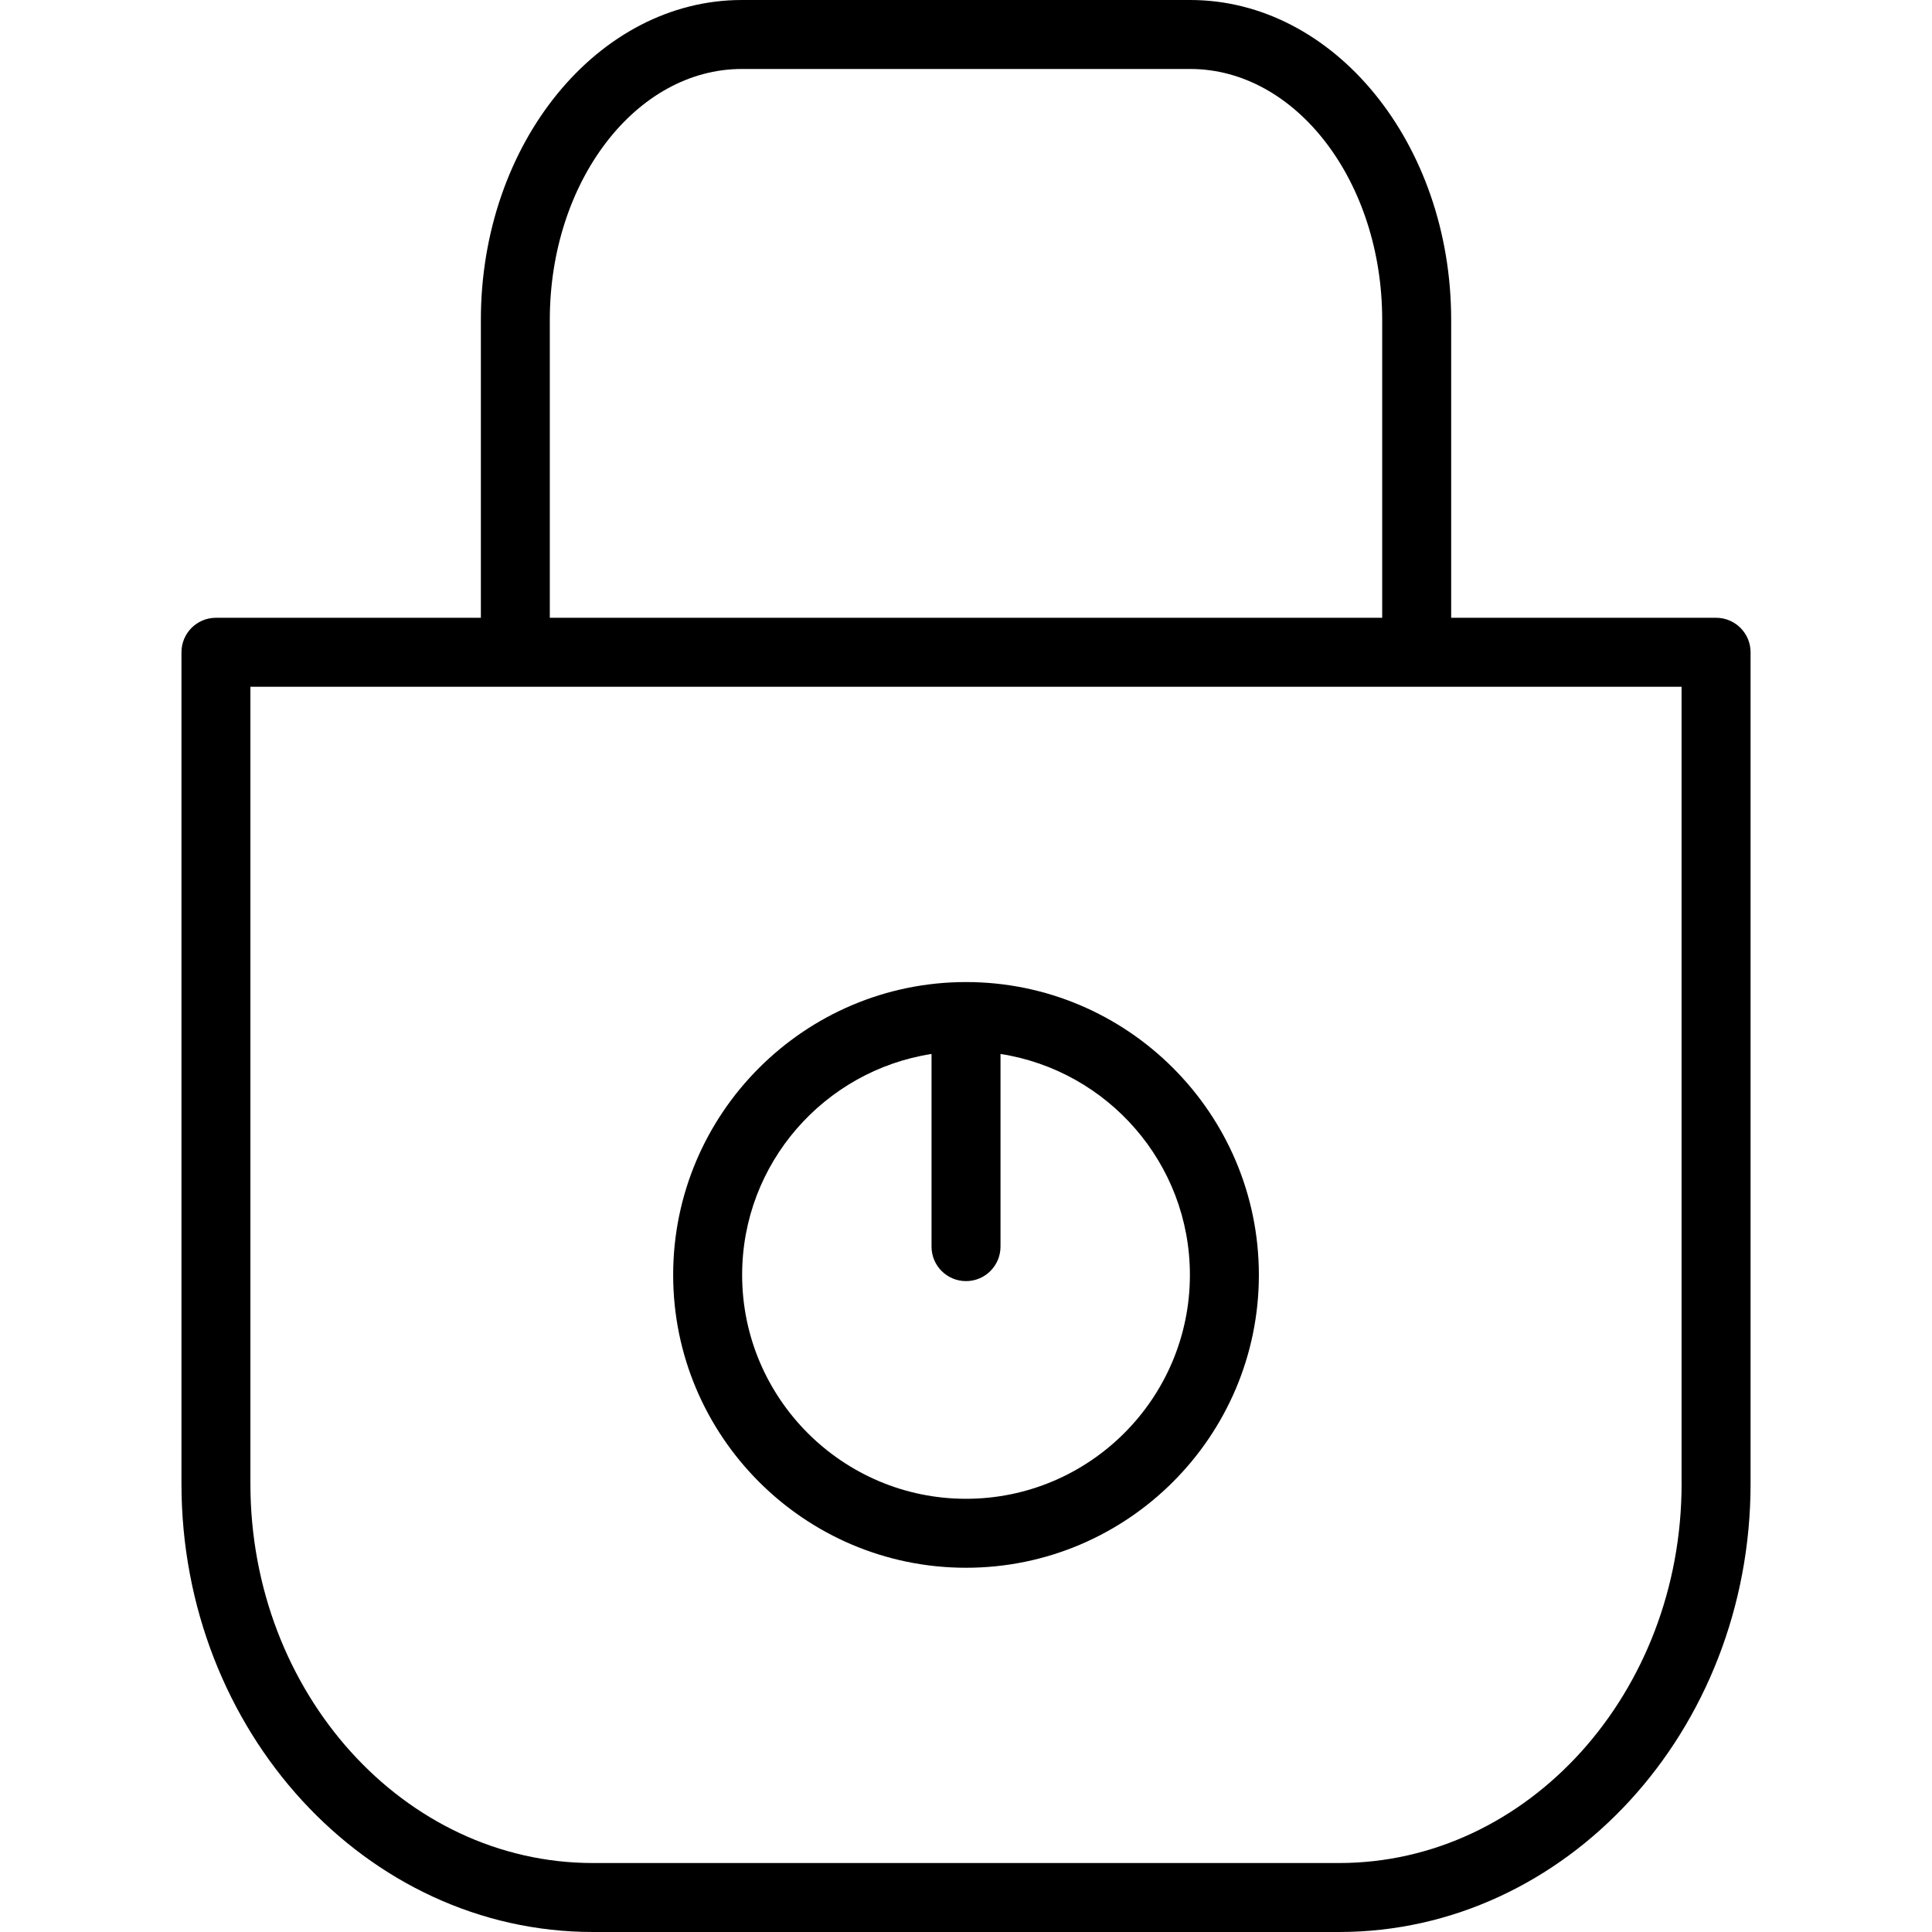
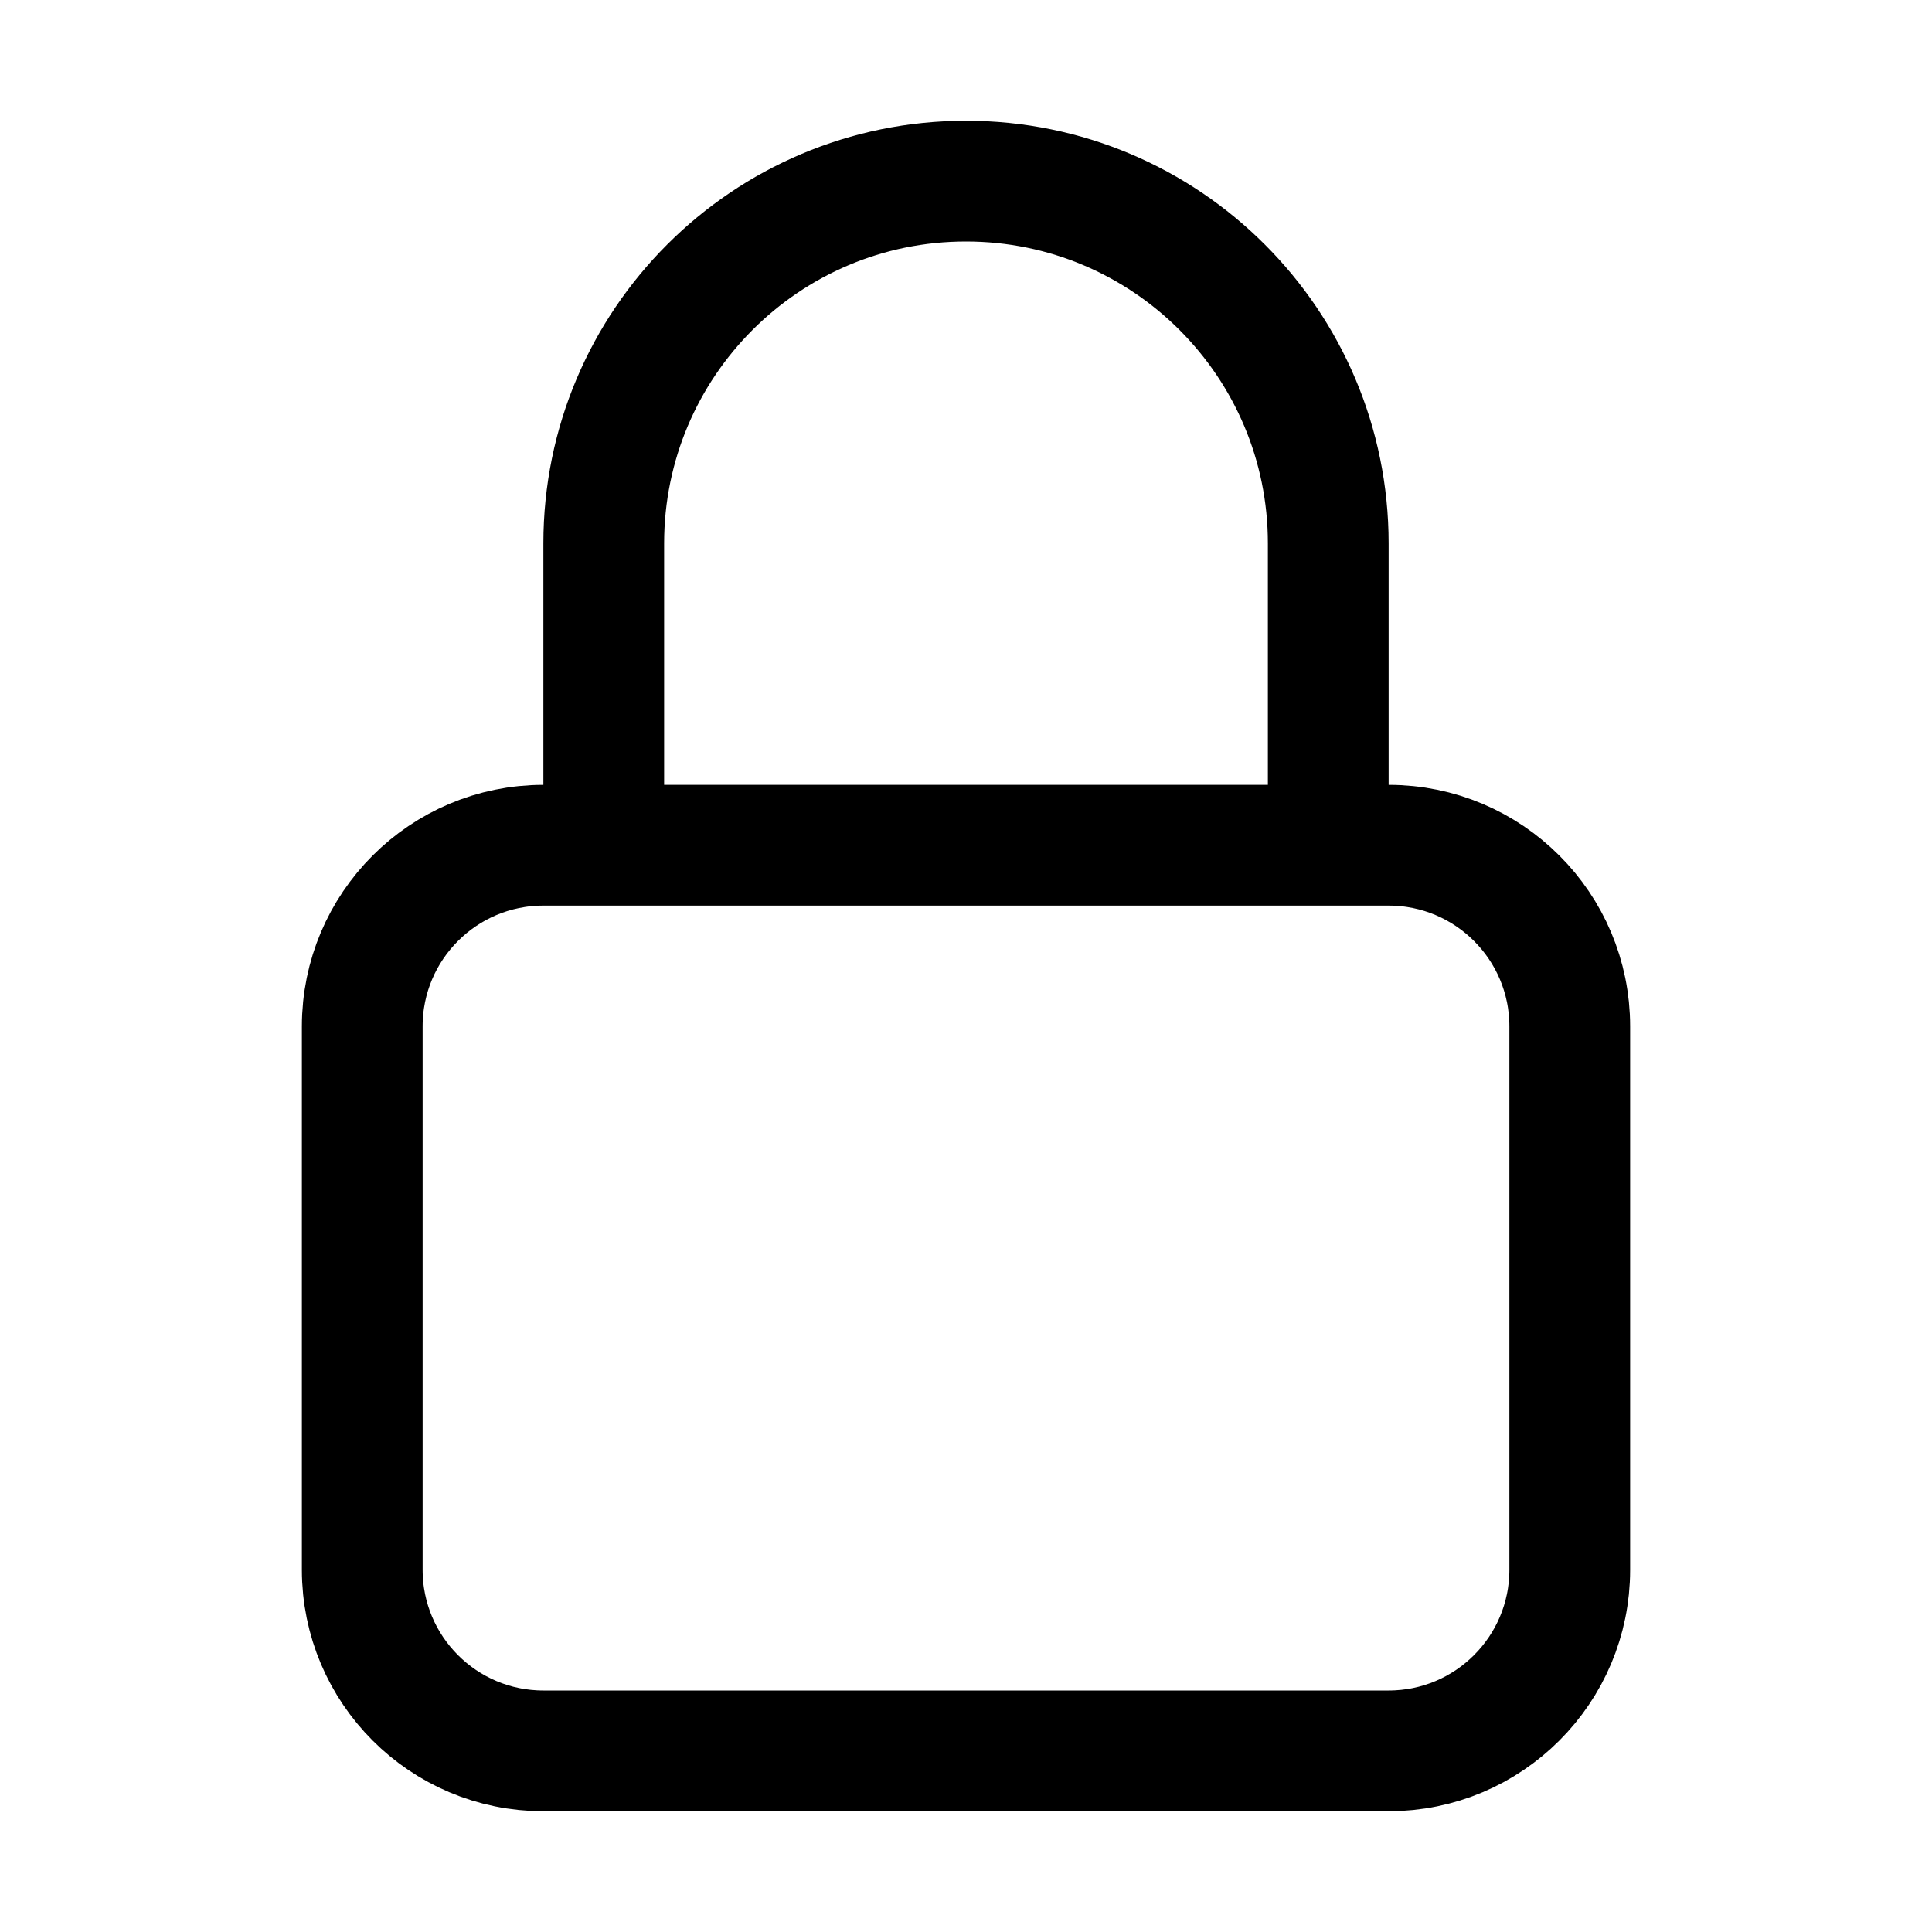
- <svg xmlns="http://www.w3.org/2000/svg" fill="#000000" height="800px" width="800px" version="1.1" id="Capa_1" viewBox="0 0 56.023 56.023" xml:space="preserve">
-   <path d="M49.762,17.914H42.08V9.273C42.08,4.16,38.685,0,34.512,0h-13c-4.173,0-7.568,4.16-7.568,9.273v8.641H6.262  c-0.553,0-1,0.448-1,1v24.109c0,7.168,5.353,13,11.932,13H38.83c6.579,0,11.932-5.832,11.932-13V18.914  C50.762,18.362,50.314,17.914,49.762,17.914z M15.943,9.273C15.943,5.263,18.441,2,21.512,2h13c3.07,0,5.568,3.263,5.568,7.273  v8.641H15.943V9.273z M48.762,43.023c0,6.065-4.455,11-9.932,11H17.193c-5.477,0-9.932-4.935-9.932-11V19.914h41.5V43.023z   M28.012,45.461c4.683,0,8.492-3.81,8.492-8.492s-3.81-8.492-8.492-8.492s-8.492,3.81-8.492,8.492S23.329,45.461,28.012,45.461z   M27.012,30.562v5.587c0,0.552,0.447,1,1,1s1-0.448,1-1v-5.587c3.106,0.483,5.492,3.168,5.492,6.407c0,3.58-2.912,6.492-6.492,6.492  s-6.492-2.913-6.492-6.492C21.52,33.73,23.906,31.045,27.012,30.562z" />
+ <svg xmlns="http://www.w3.org/2000/svg" fill="none" viewBox="0 0 24 24" stroke-width="1.5" stroke="currentColor" class="size-6">
+   <path stroke-linecap="round" stroke-linejoin="round" d="M16.5 10.5V6.75a4.5 4.5 0 1 0-9 0v3.75m-.75 11.25h10.5a2.25 2.25 0 0 0 2.25-2.25v-6.75a2.25 2.25 0 0 0-2.25-2.25H6.75a2.25 2.25 0 0 0-2.25 2.25v6.75a2.25 2.25 0 0 0 2.25 2.25Z" />
</svg>
